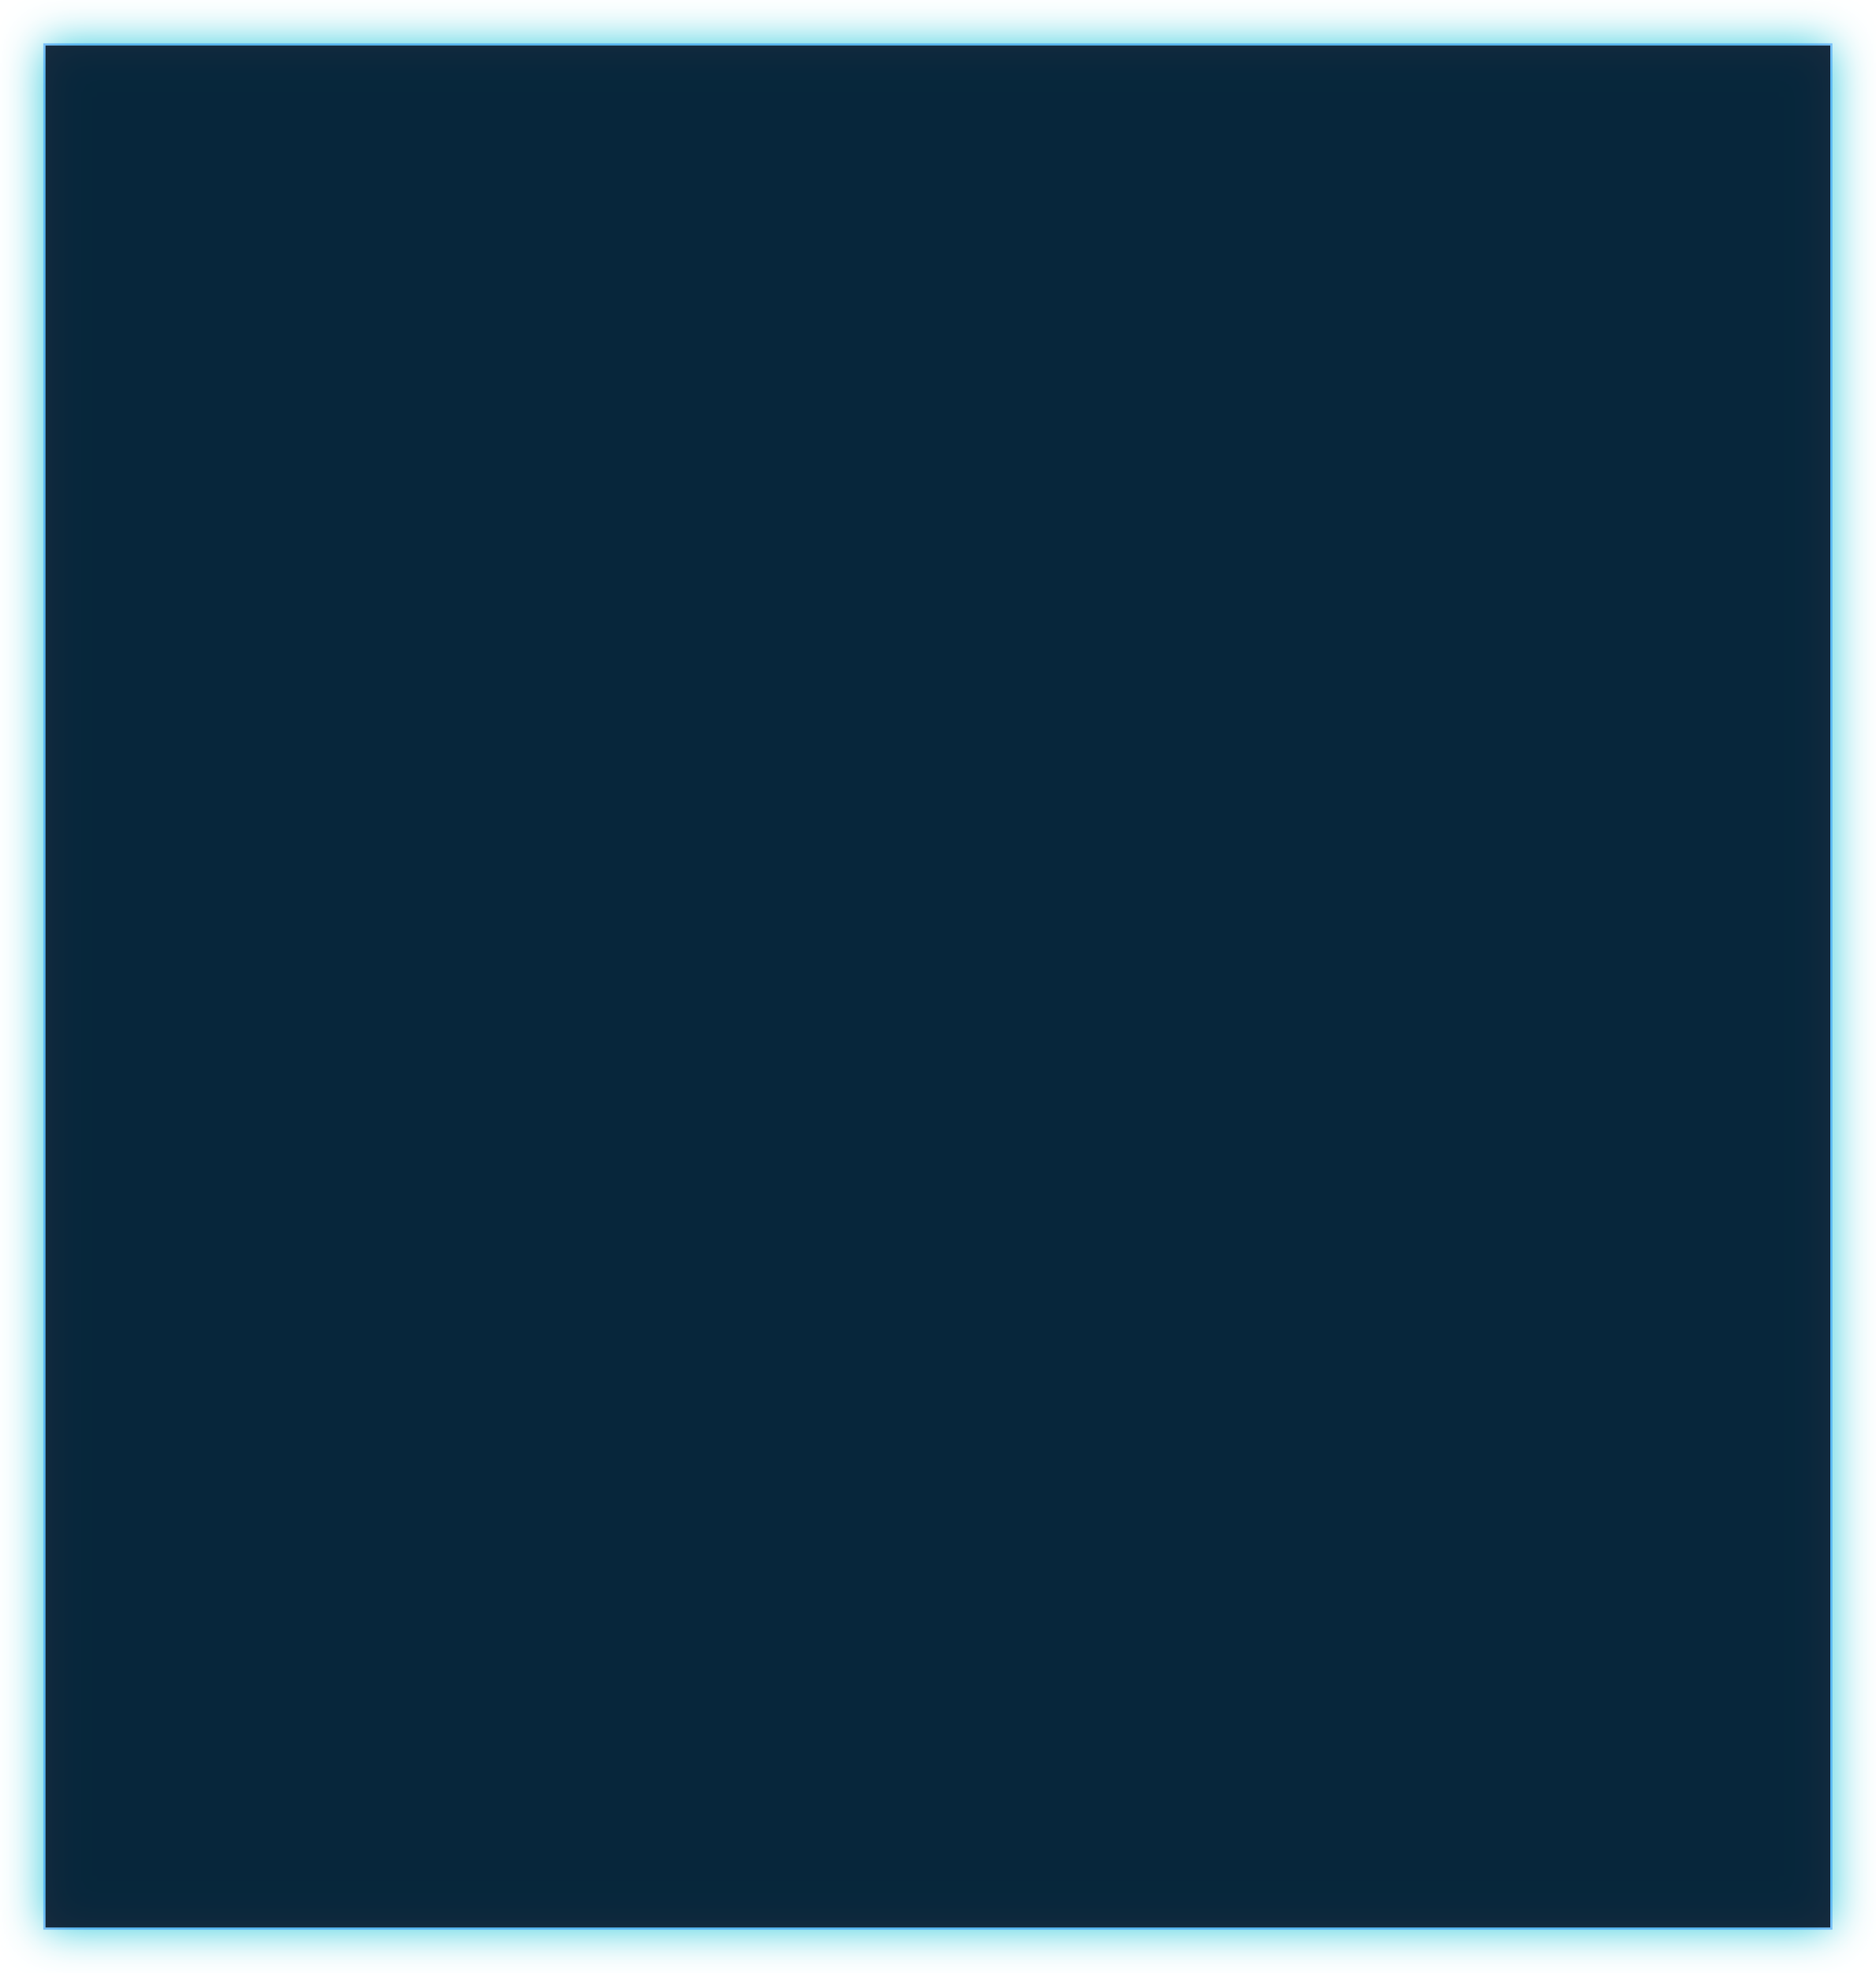
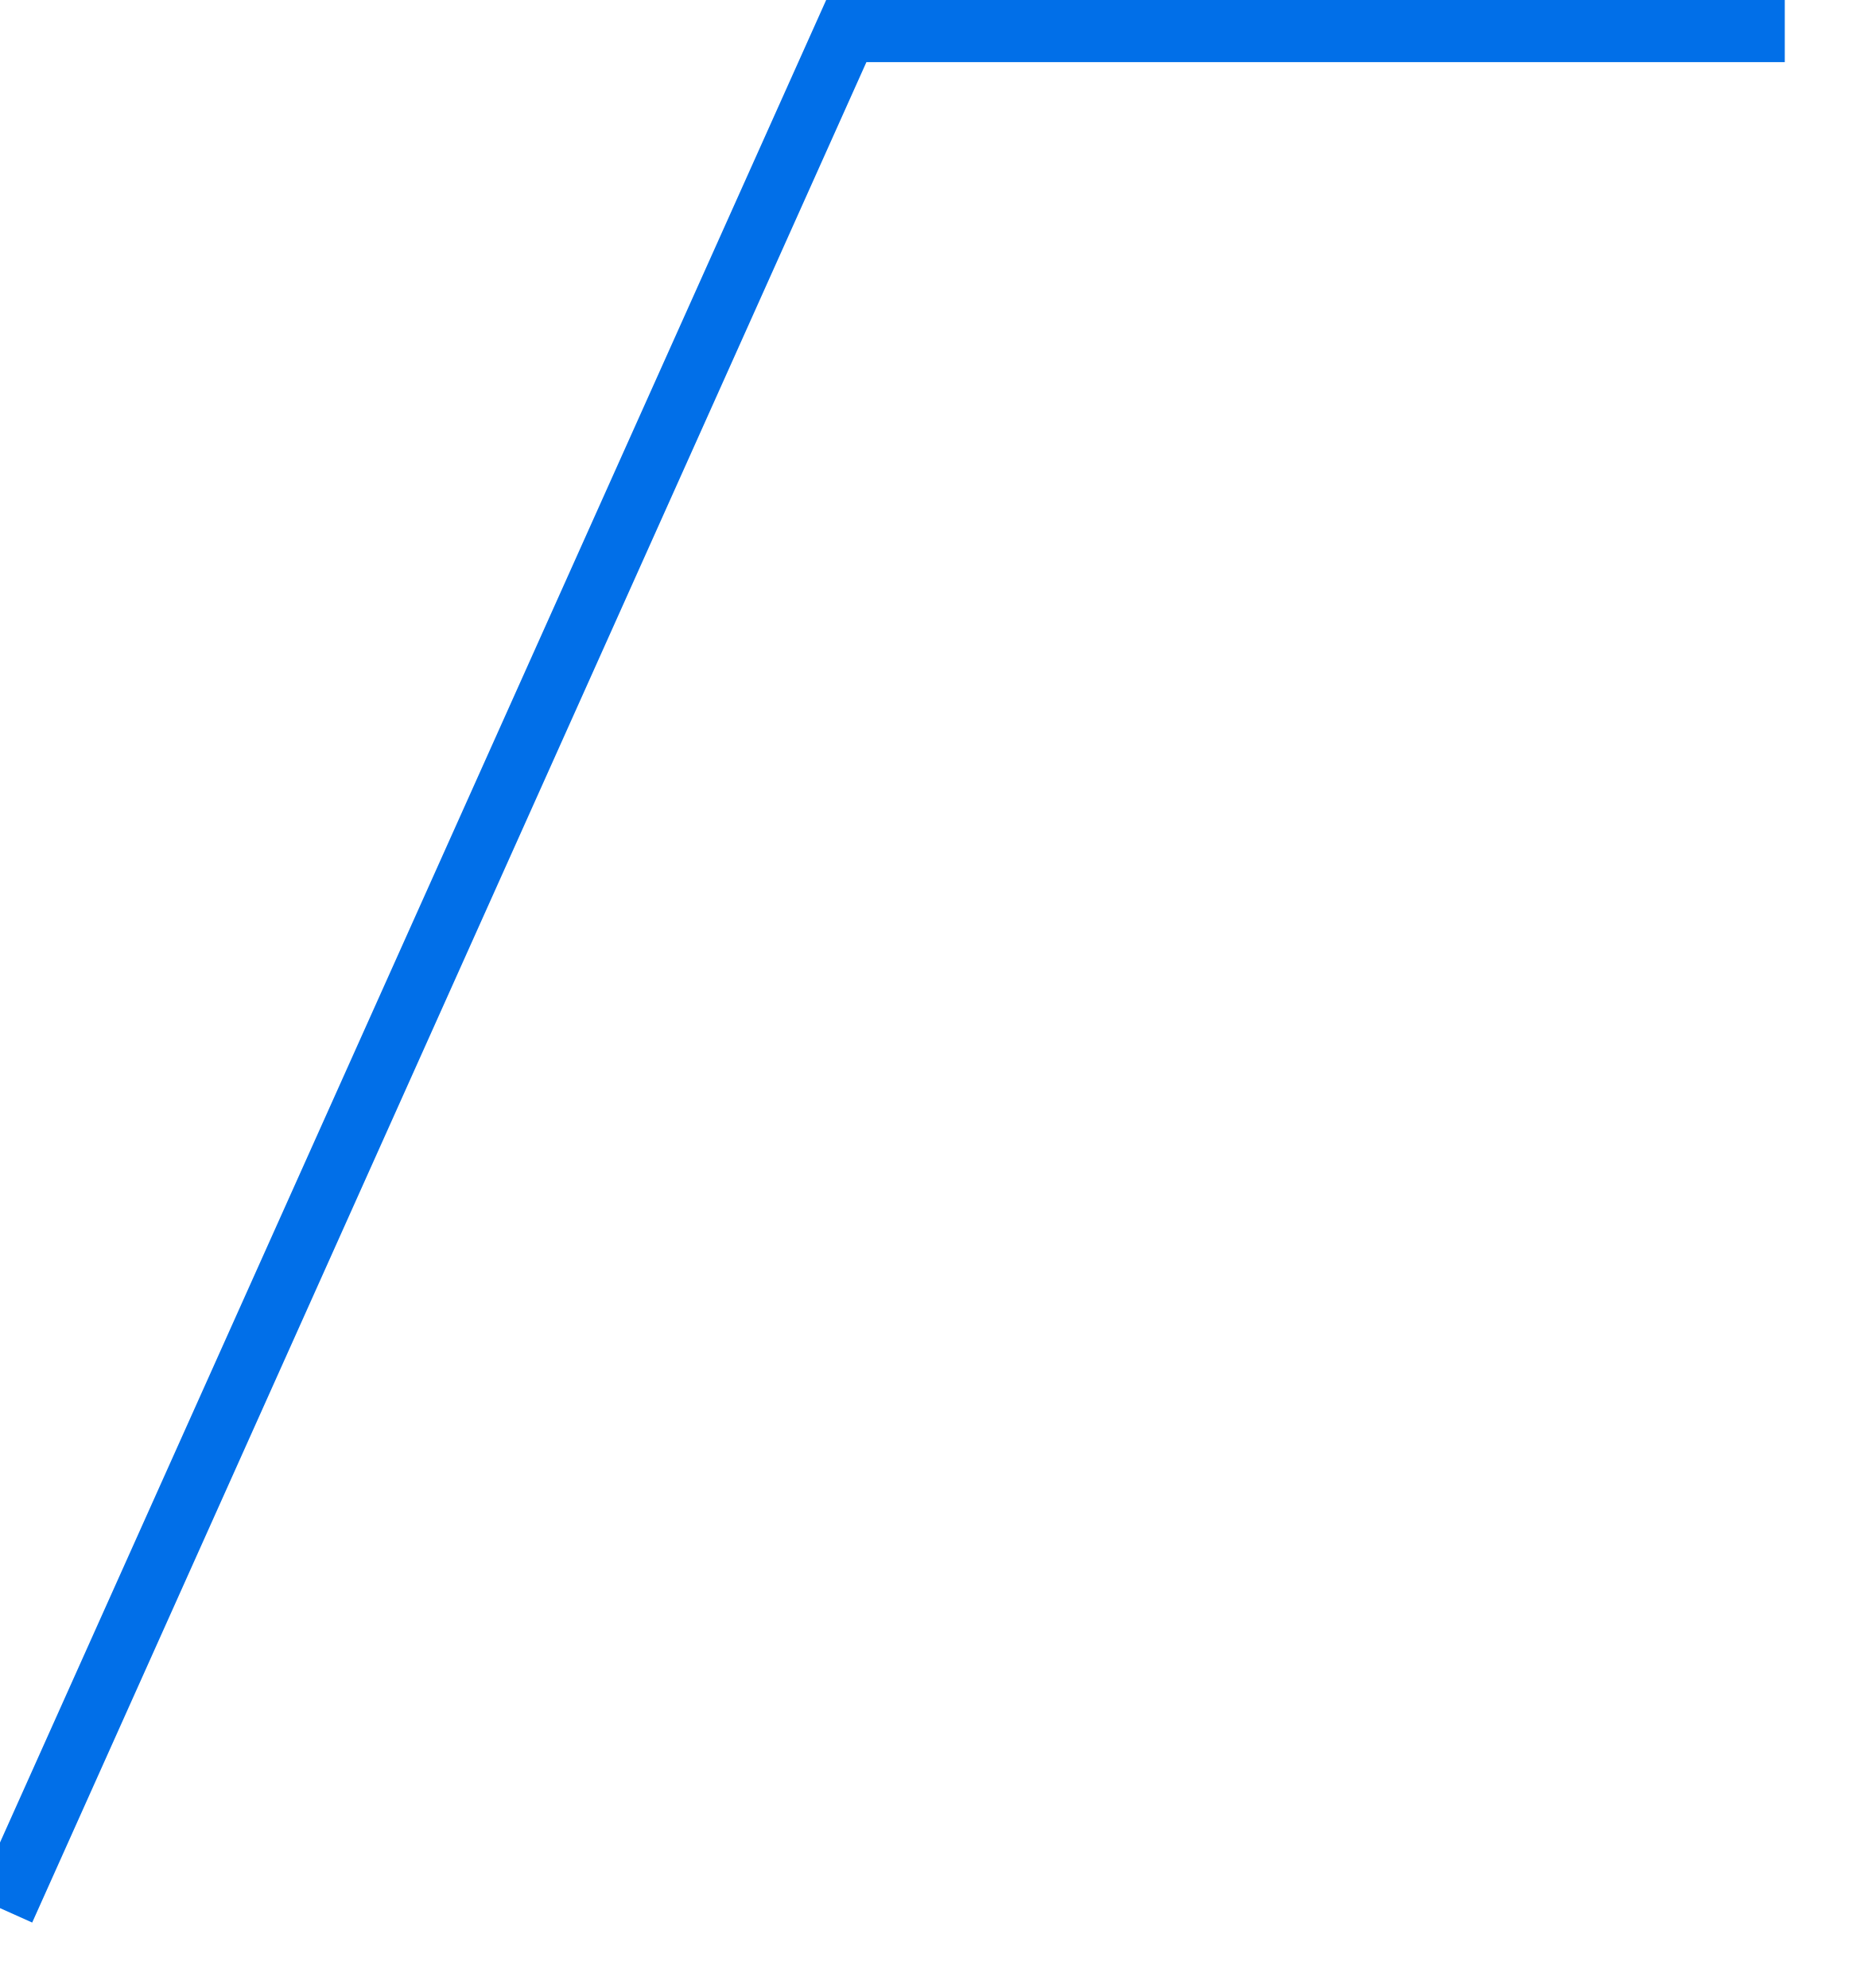
- <svg xmlns="http://www.w3.org/2000/svg" xmlns:xlink="http://www.w3.org/1999/xlink" version="1.1" width="867px" height="912px">
-   <defs>
-     <filter x="12px" y="64px" width="867px" height="912px" filterUnits="userSpaceOnUse" id="filter567">
-       <feOffset dx="0" dy="0" in="SourceAlpha" result="shadowOffsetInner" />
-       <feGaussianBlur stdDeviation="10" in="shadowOffsetInner" result="shadowGaussian" />
-       <feComposite in2="shadowGaussian" operator="atop" in="SourceAlpha" result="shadowComposite" />
-       <feColorMatrix type="matrix" values="0 0 0 0 0.082  0 0 0 0 0.765  0 0 0 0 0.843  0 0 0 1 0  " in="shadowComposite" />
-     </filter>
-     <g id="widget568">
-       <path d="M 33 85  L 858 85  L 858 955  L 33 955  L 33 85  Z " fill-rule="nonzero" fill="#03152a" stroke="none" fill-opacity="0.898" />
-       <path d="M 32.5 84.5  L 858.5 84.5  L 858.5 955.5  L 32.5 955.5  L 32.5 84.5  Z " stroke-width="1" stroke="#007afe" fill="none" stroke-opacity="0.4" />
-     </g>
-   </defs>
-   <g transform="matrix(1 0 0 1 -12 -64 )">
-     <use xlink:href="#widget568" filter="url(#filter567)" />
-     <use xlink:href="#widget568" />
+ <svg xmlns="http://www.w3.org/2000/svg" version="1.1" width="30px" height="32px">
+   <g transform="matrix(1 0 0 1 -671 -34 )">
+     <path d="M 28.728 0.5  L 13.622 0.5  L 0.062 30.742  " stroke-width="1" stroke="#016fe8" fill="none" transform="matrix(1 0 0 1 671 34 )" />
  </g>
</svg>
